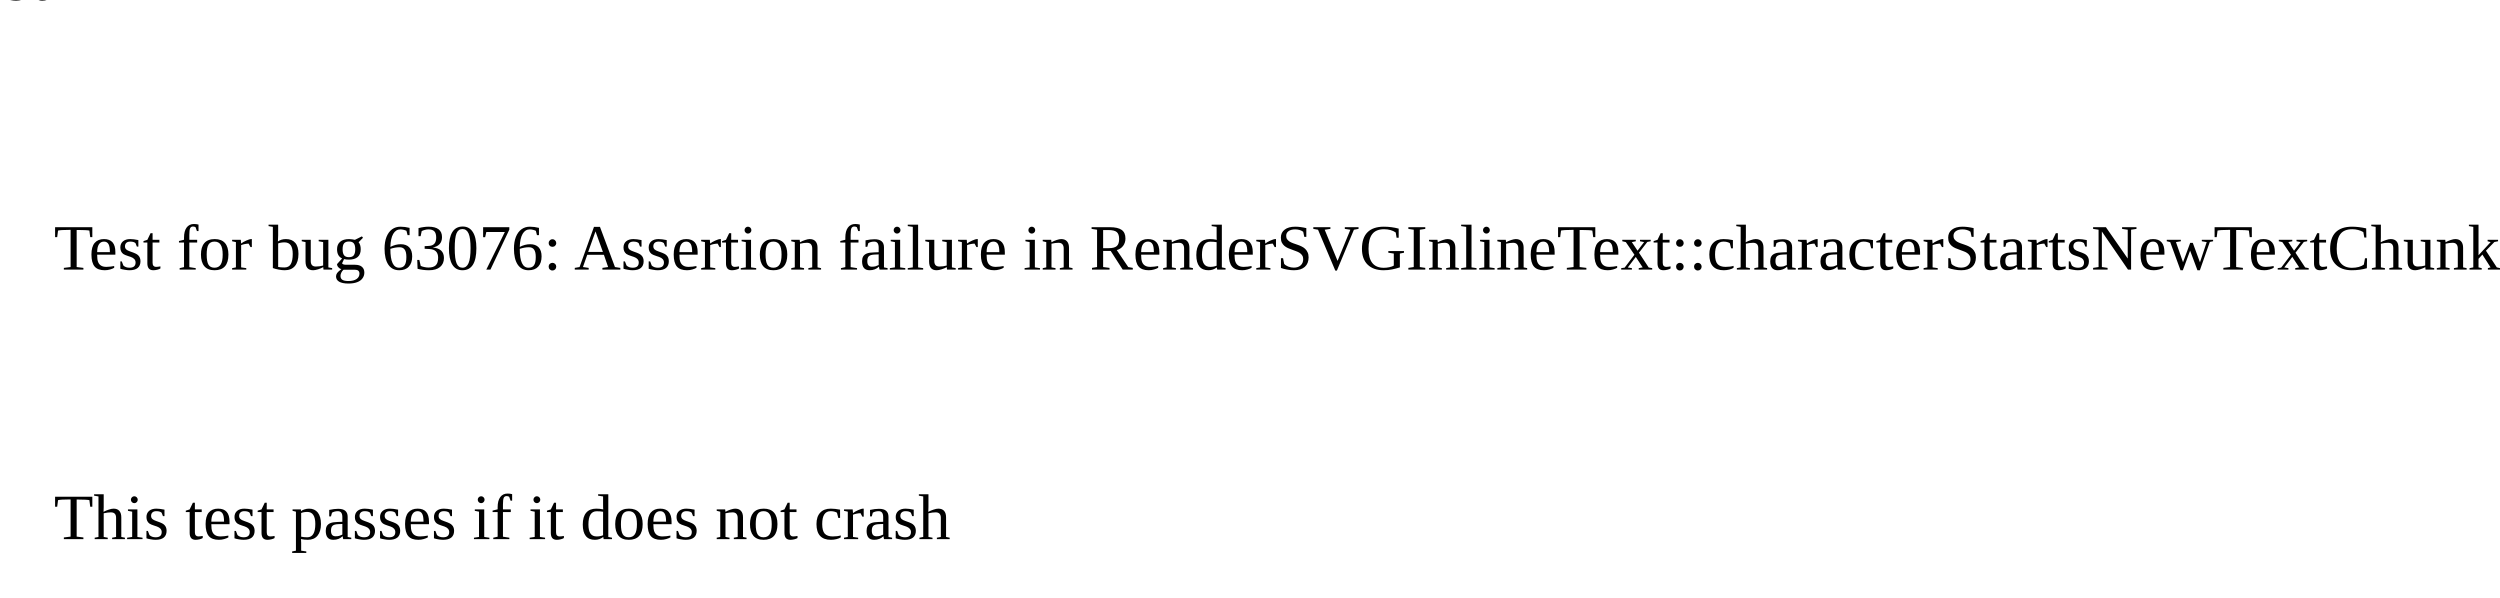
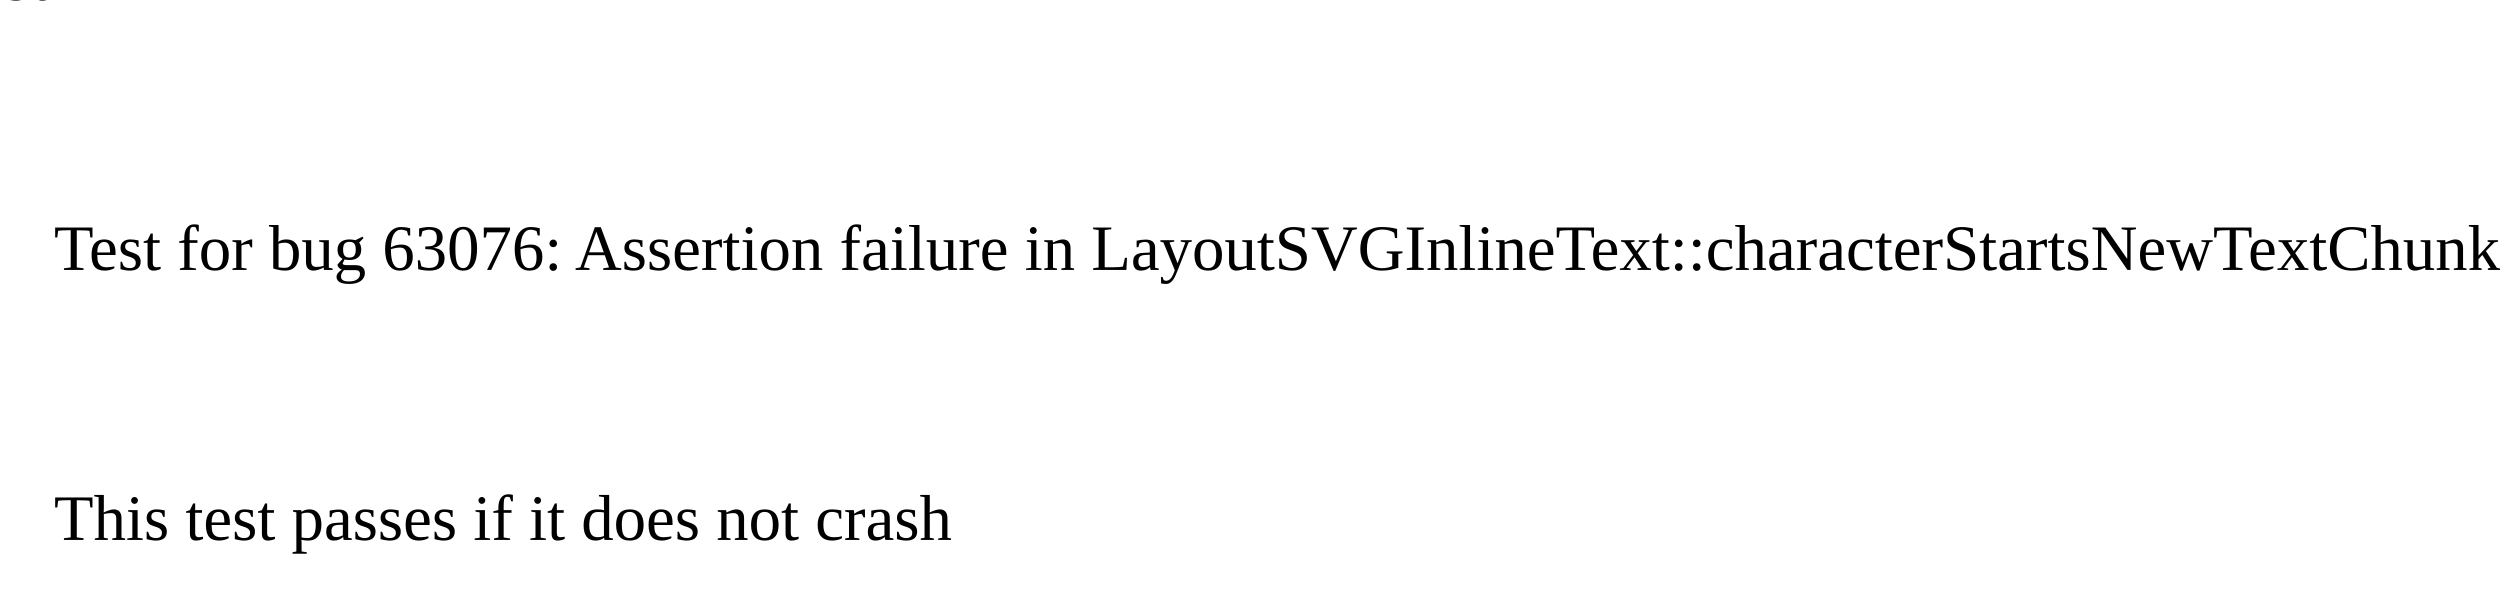
<svg xmlns="http://www.w3.org/2000/svg" xmlns:xlink="http://www.w3.org/1999/xlink" version="1.1">
  <text id="text">
    bar
    </text>
-   <text x="10" y="50">Test for bug <a xlink:href="https://bugs.webkit.org/show_bug.cgi?id=63076">63076</a>: Assertion failure in RenderSVGInlineText::characterStartsNewTextChunk</text>
+   <text x="10" y="50">Test for bug <a xlink:href="https://bugs.webkit.org/show_bug.cgi?id=63076">63076</a>: Assertion failure in LayoutSVGInlineText::characterStartsNewTextChunk</text>
  <text x="10" y="100">This test passes if it does not crash</text>
</svg>
